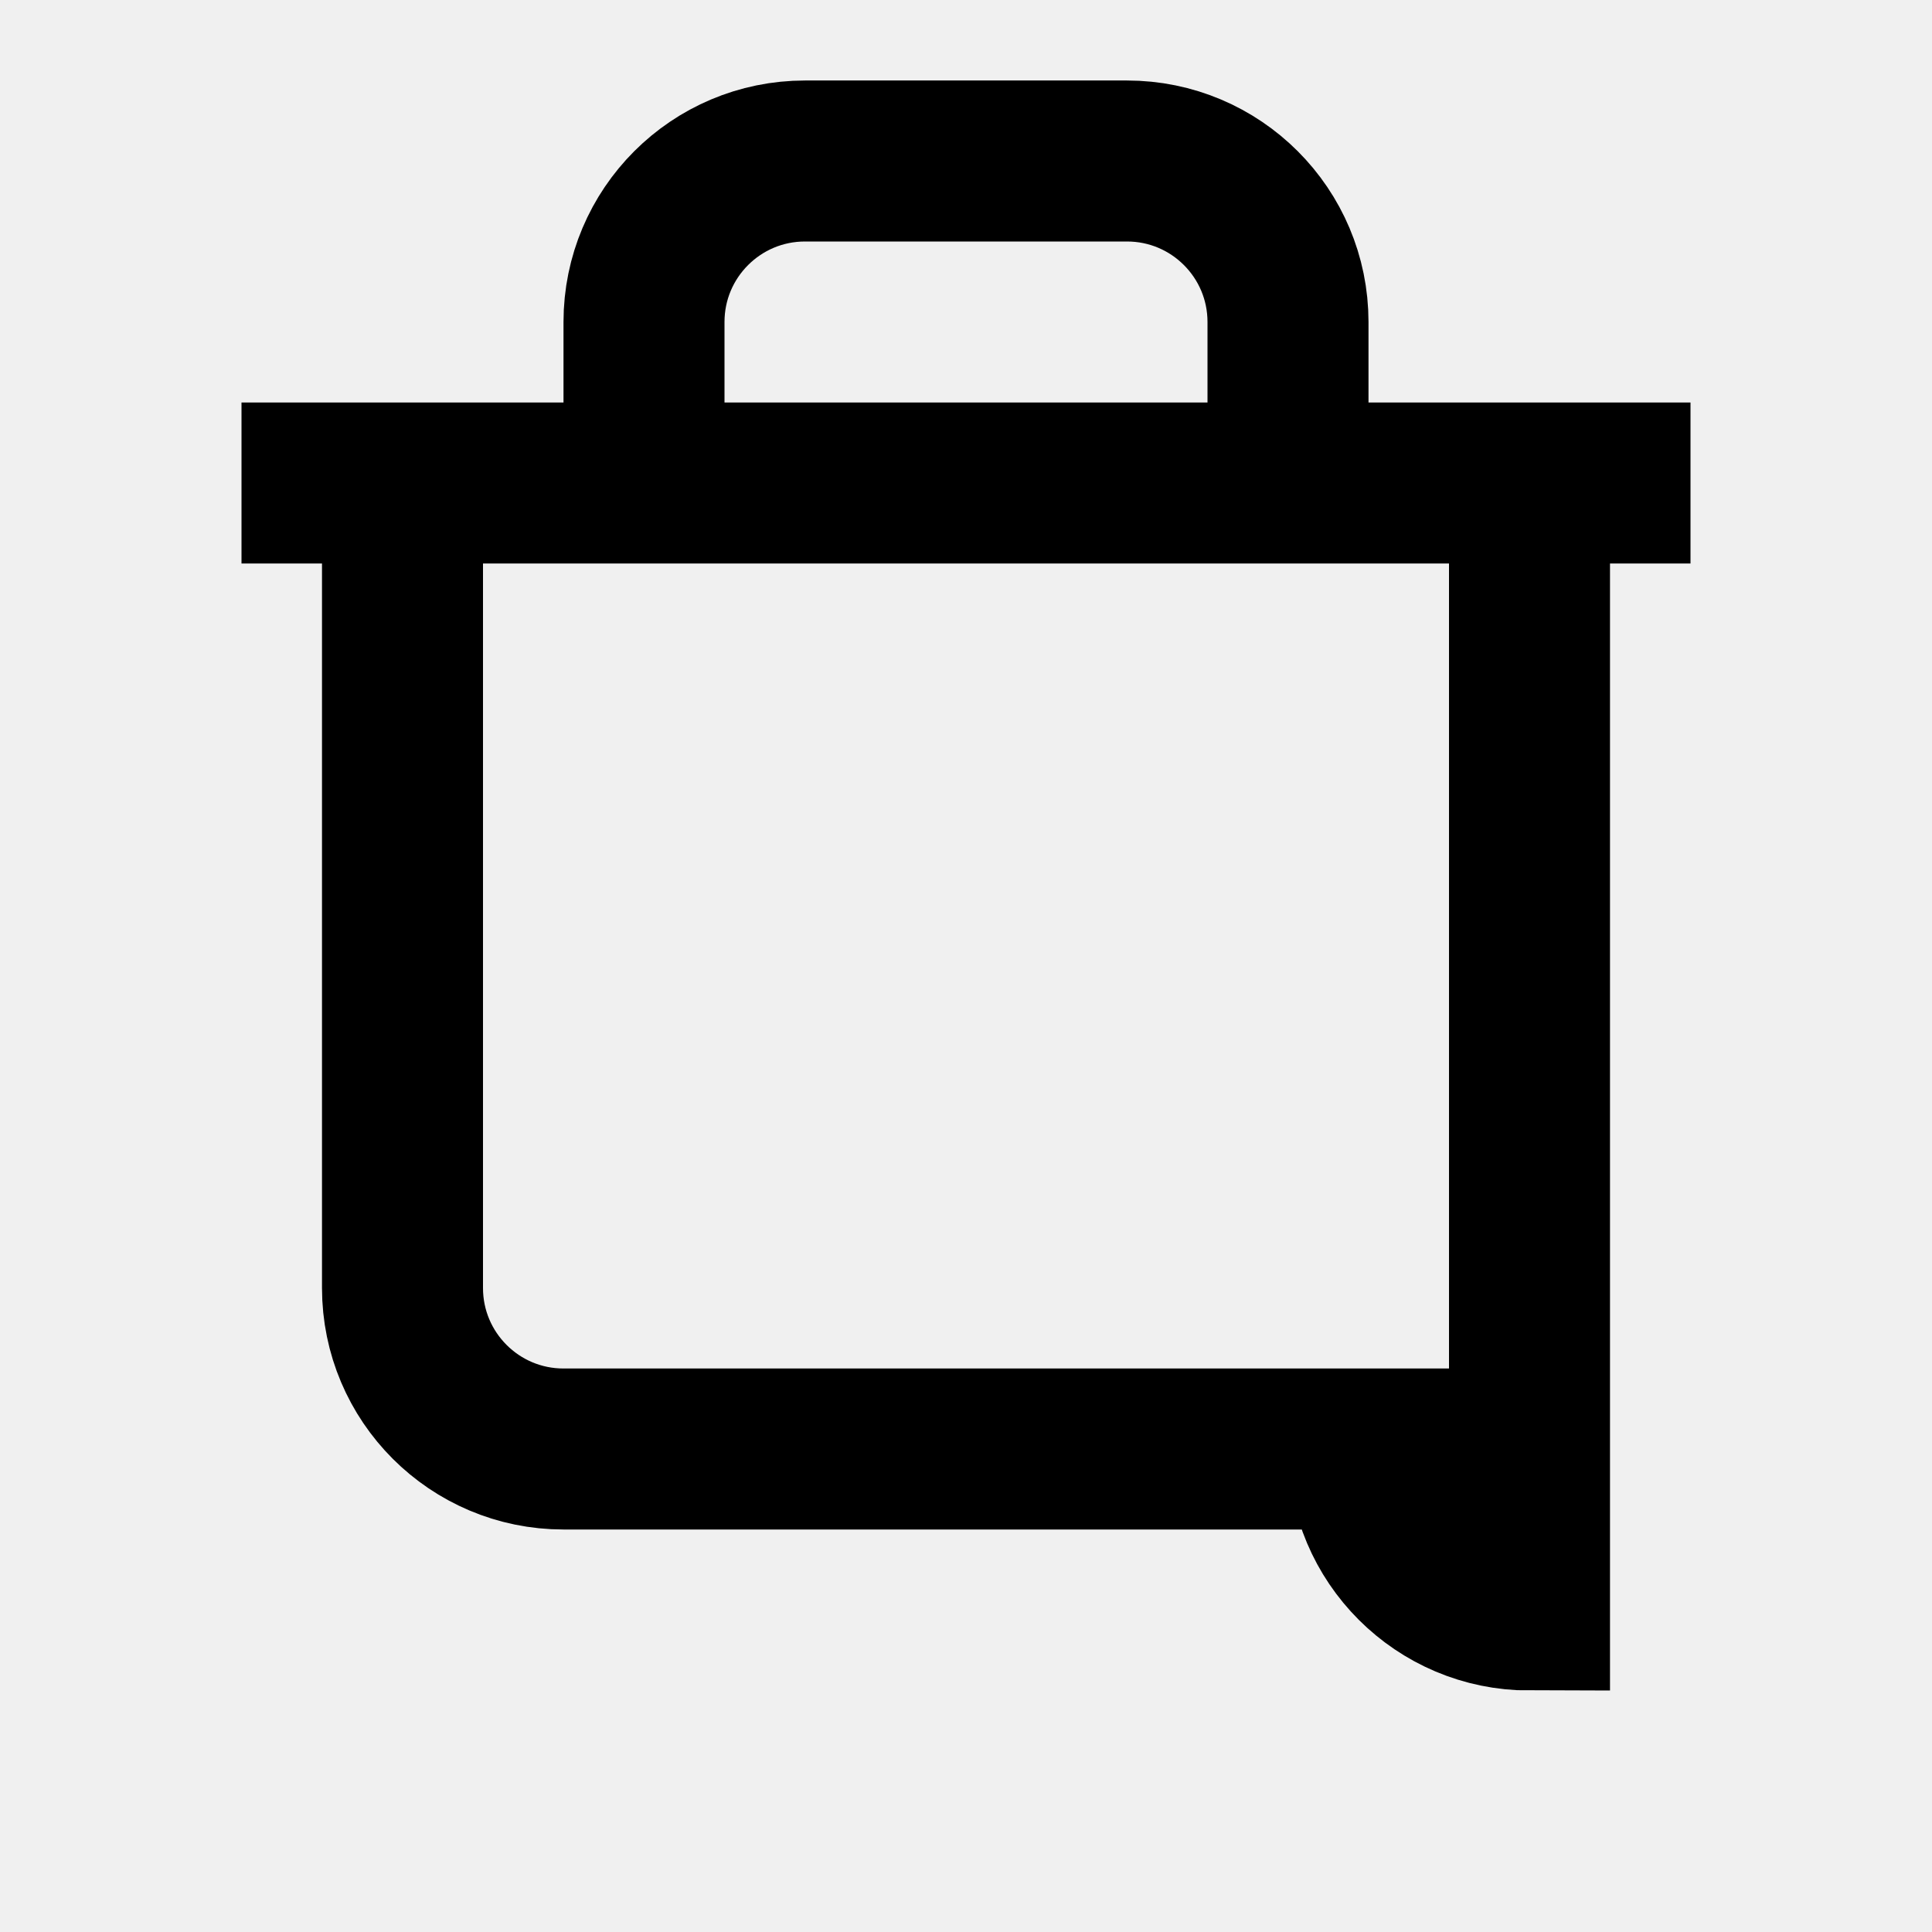
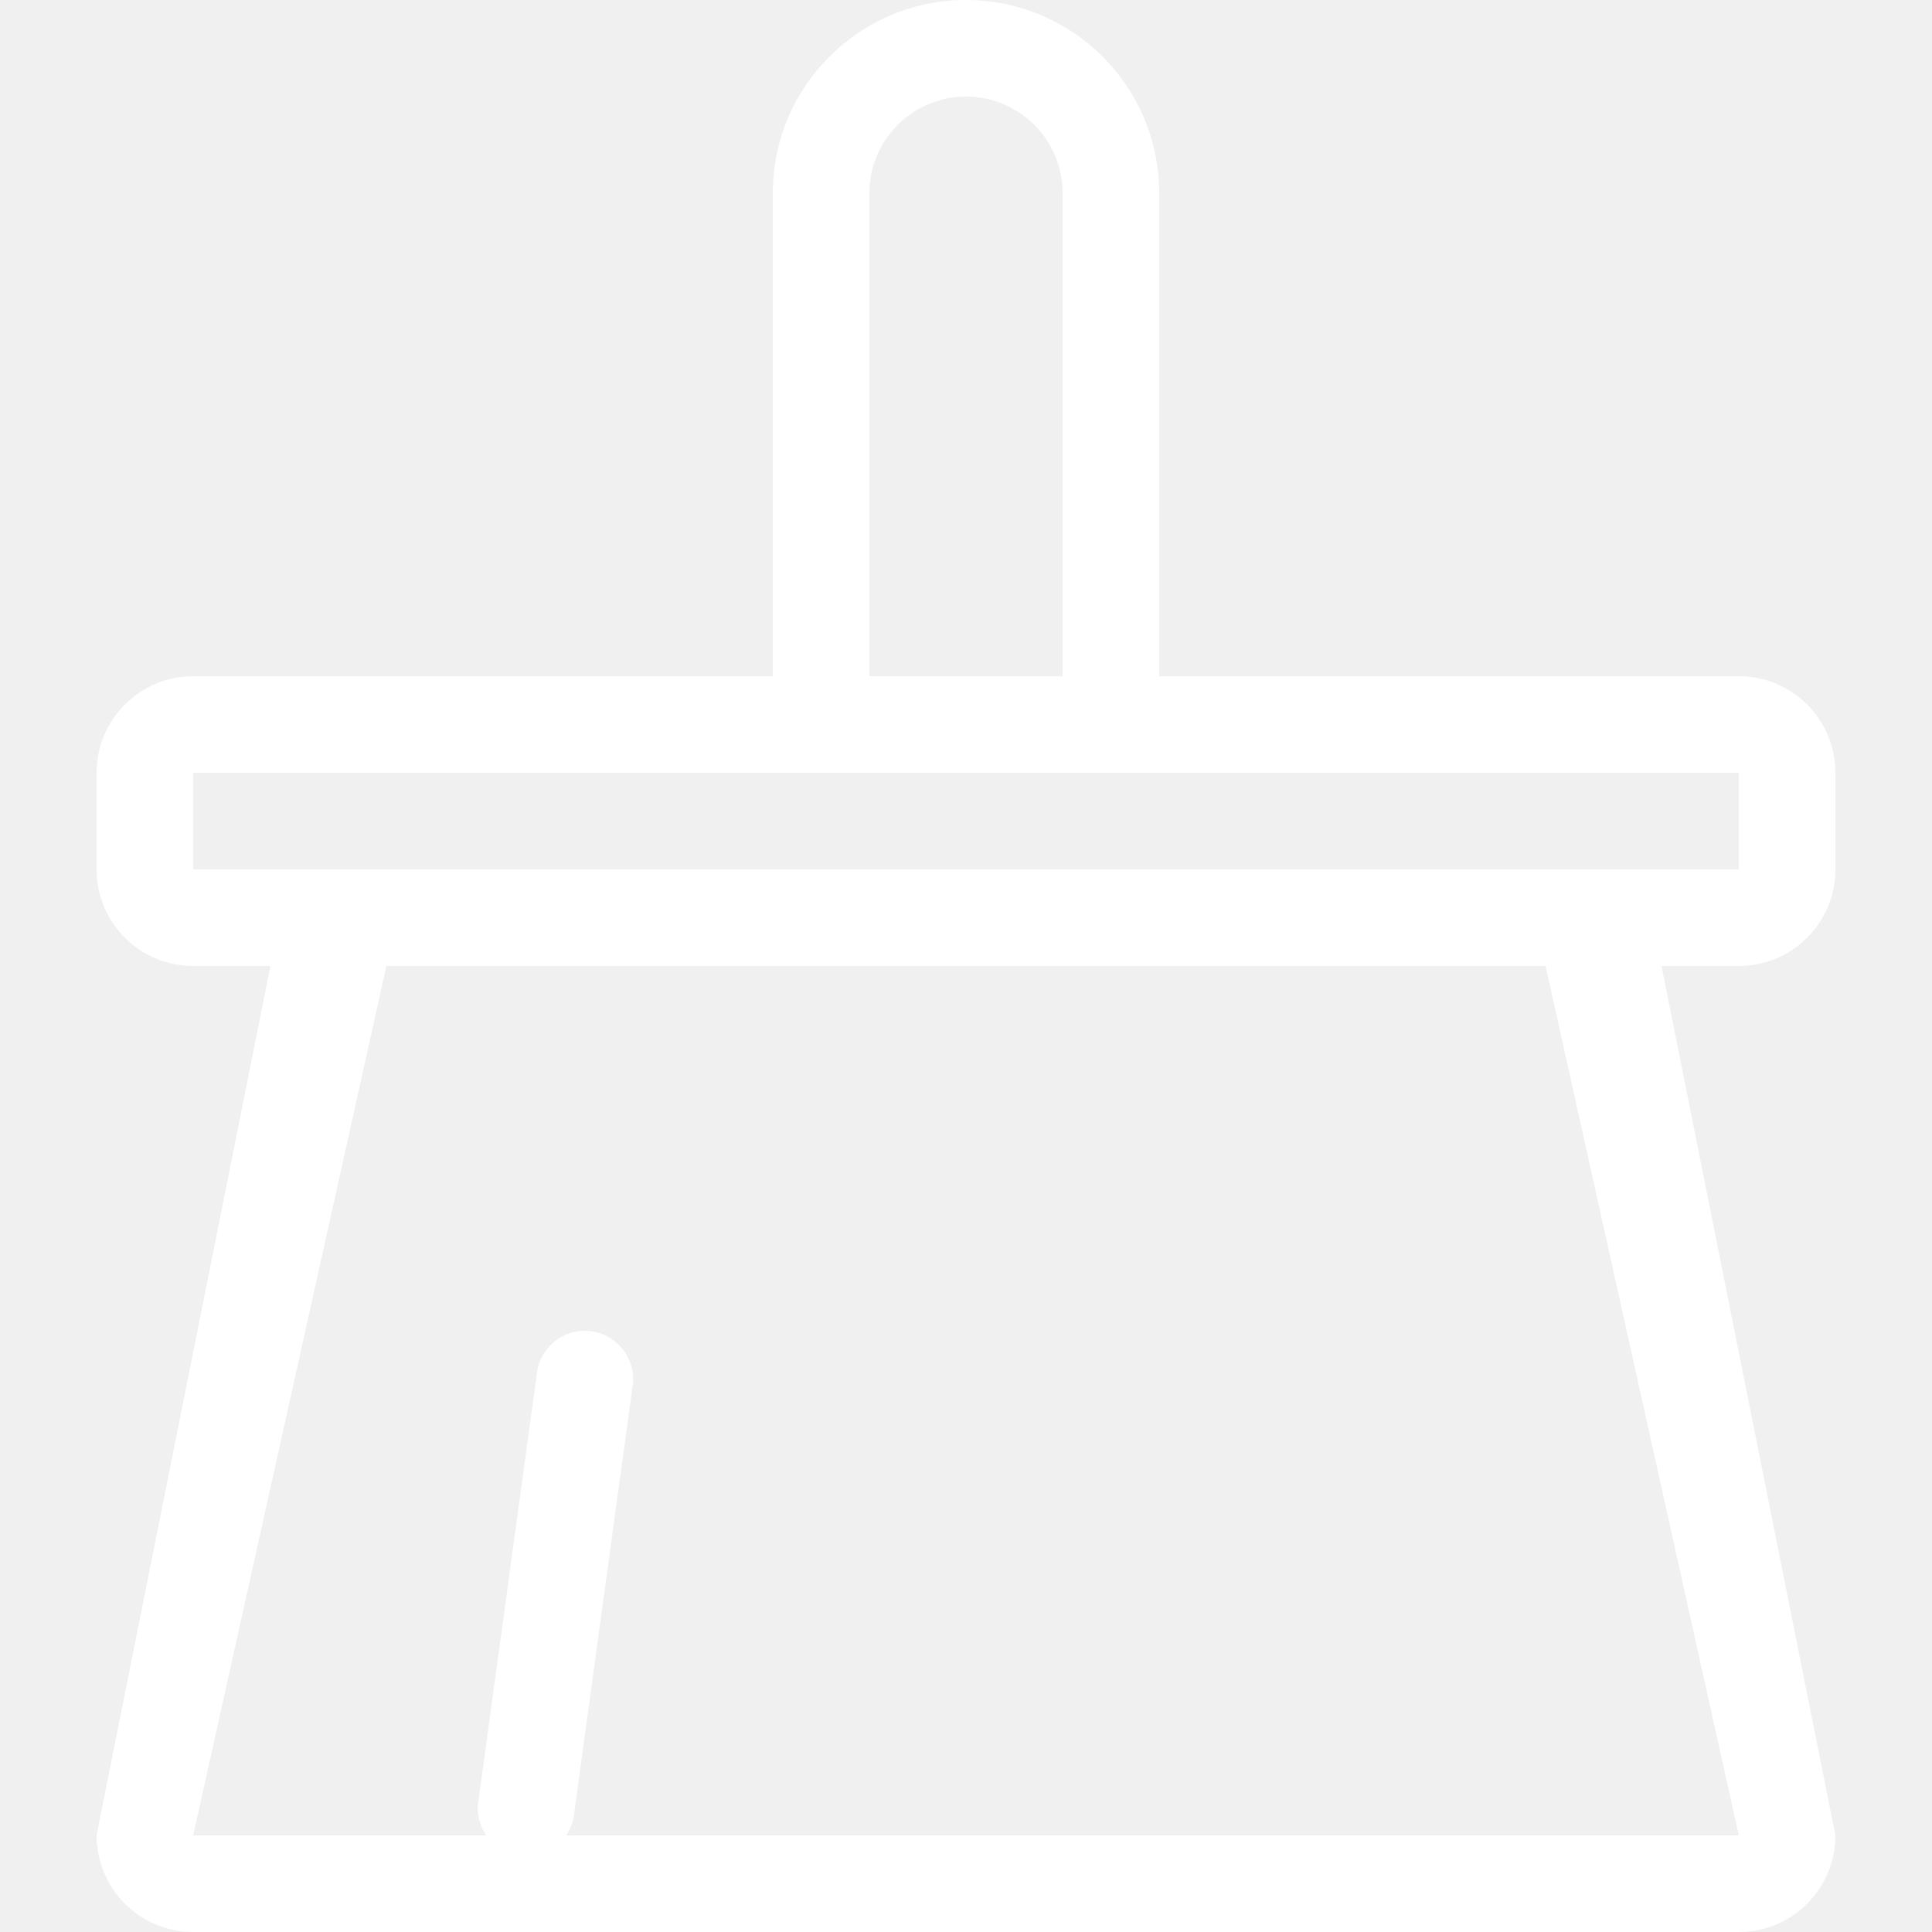
- <svg xmlns="http://www.w3.org/2000/svg" viewBox="0 0 24 24" fill="none" stroke="currentColor" stroke-width="2">
-   <polyline points="3,6 5,6 21,6" />
-   <path d="M19,6v14a2,2 0 0,1-2-2H7a2,2 0 0,1-2-2V6m3,0V4a2,2 0 0,1,2-2h4a2,2 0 0,1,2,2v2" />
+ <svg xmlns="http://www.w3.org/2000/svg" t="1755187308256" class="icon" viewBox="0 0 1024 1024" version="1.1" p-id="6732" width="128" height="128">
+   <path d="M921.6 512 880.64 512 972.8 972.8C972.8 1001.088 949.888 1024 921.6 1024L102.4 1024C74.112 1024 51.2 1001.088 51.2 972.8L143.36 512 102.4 512C74.112 512 51.2 489.088 51.2 460.8L51.2 409.6C51.2 381.312 74.112 358.4 102.4 358.4L409.6 358.4 409.6 102.4C409.6 45.85 455.45 0 512 0 568.55 0 614.4 45.85 614.4 102.4L614.4 358.4 921.6 358.4C949.888 358.4 972.8 381.312 972.8 409.6L972.8 460.8C972.8 489.088 949.888 512 921.6 512ZM102.4 972.8 257.638 972.8C254.106 967.501 252.442 960.947 253.619 954.189L284.749 726.502C287.206 712.602 300.467 703.283 314.394 705.741 328.32 708.198 337.613 721.485 335.181 735.411L304.051 963.072C303.411 966.682 302.003 969.933 300.109 972.8L921.6 972.8 819.2 512 204.8 512 102.4 972.8ZM563.2 102.4C563.2 74.112 540.288 51.2 512 51.2 483.712 51.2 460.8 74.112 460.8 102.4L460.8 358.4 563.2 358.4 563.2 102.4ZM921.6 409.6 102.4 409.6 102.4 460.8 921.6 460.8 921.6 409.6Z" fill="#ffffff" p-id="6733" />
</svg>
